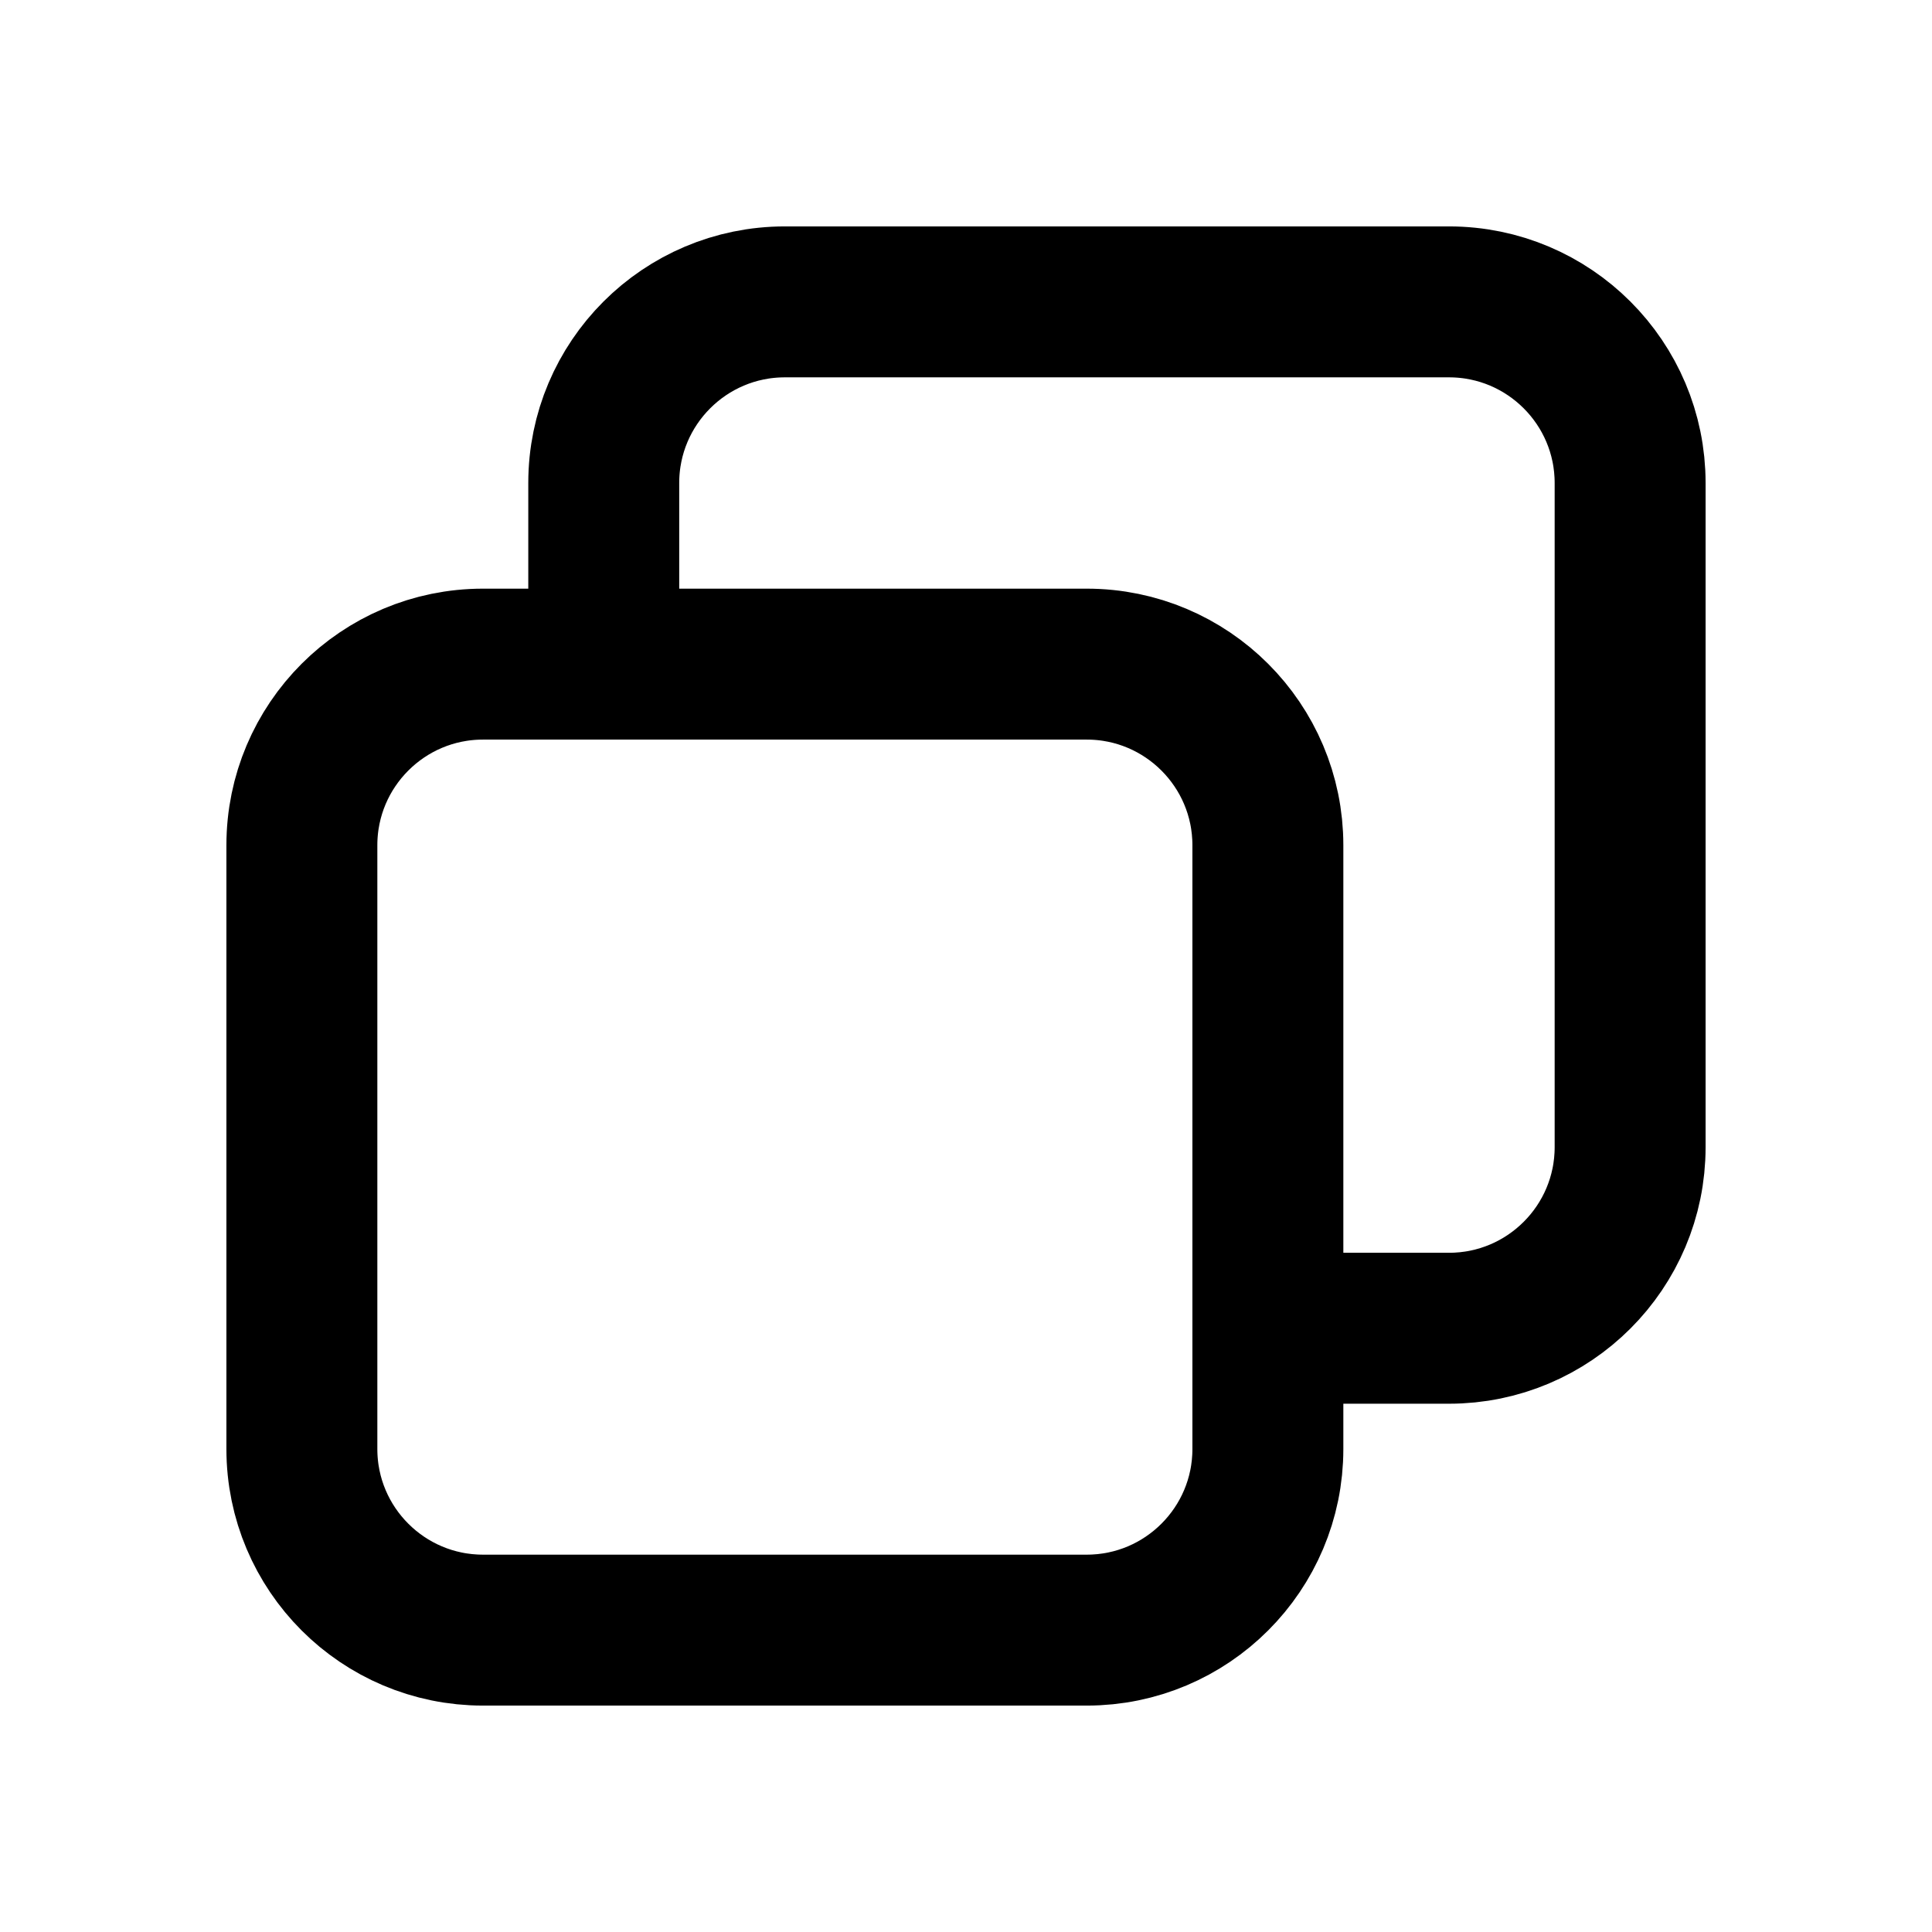
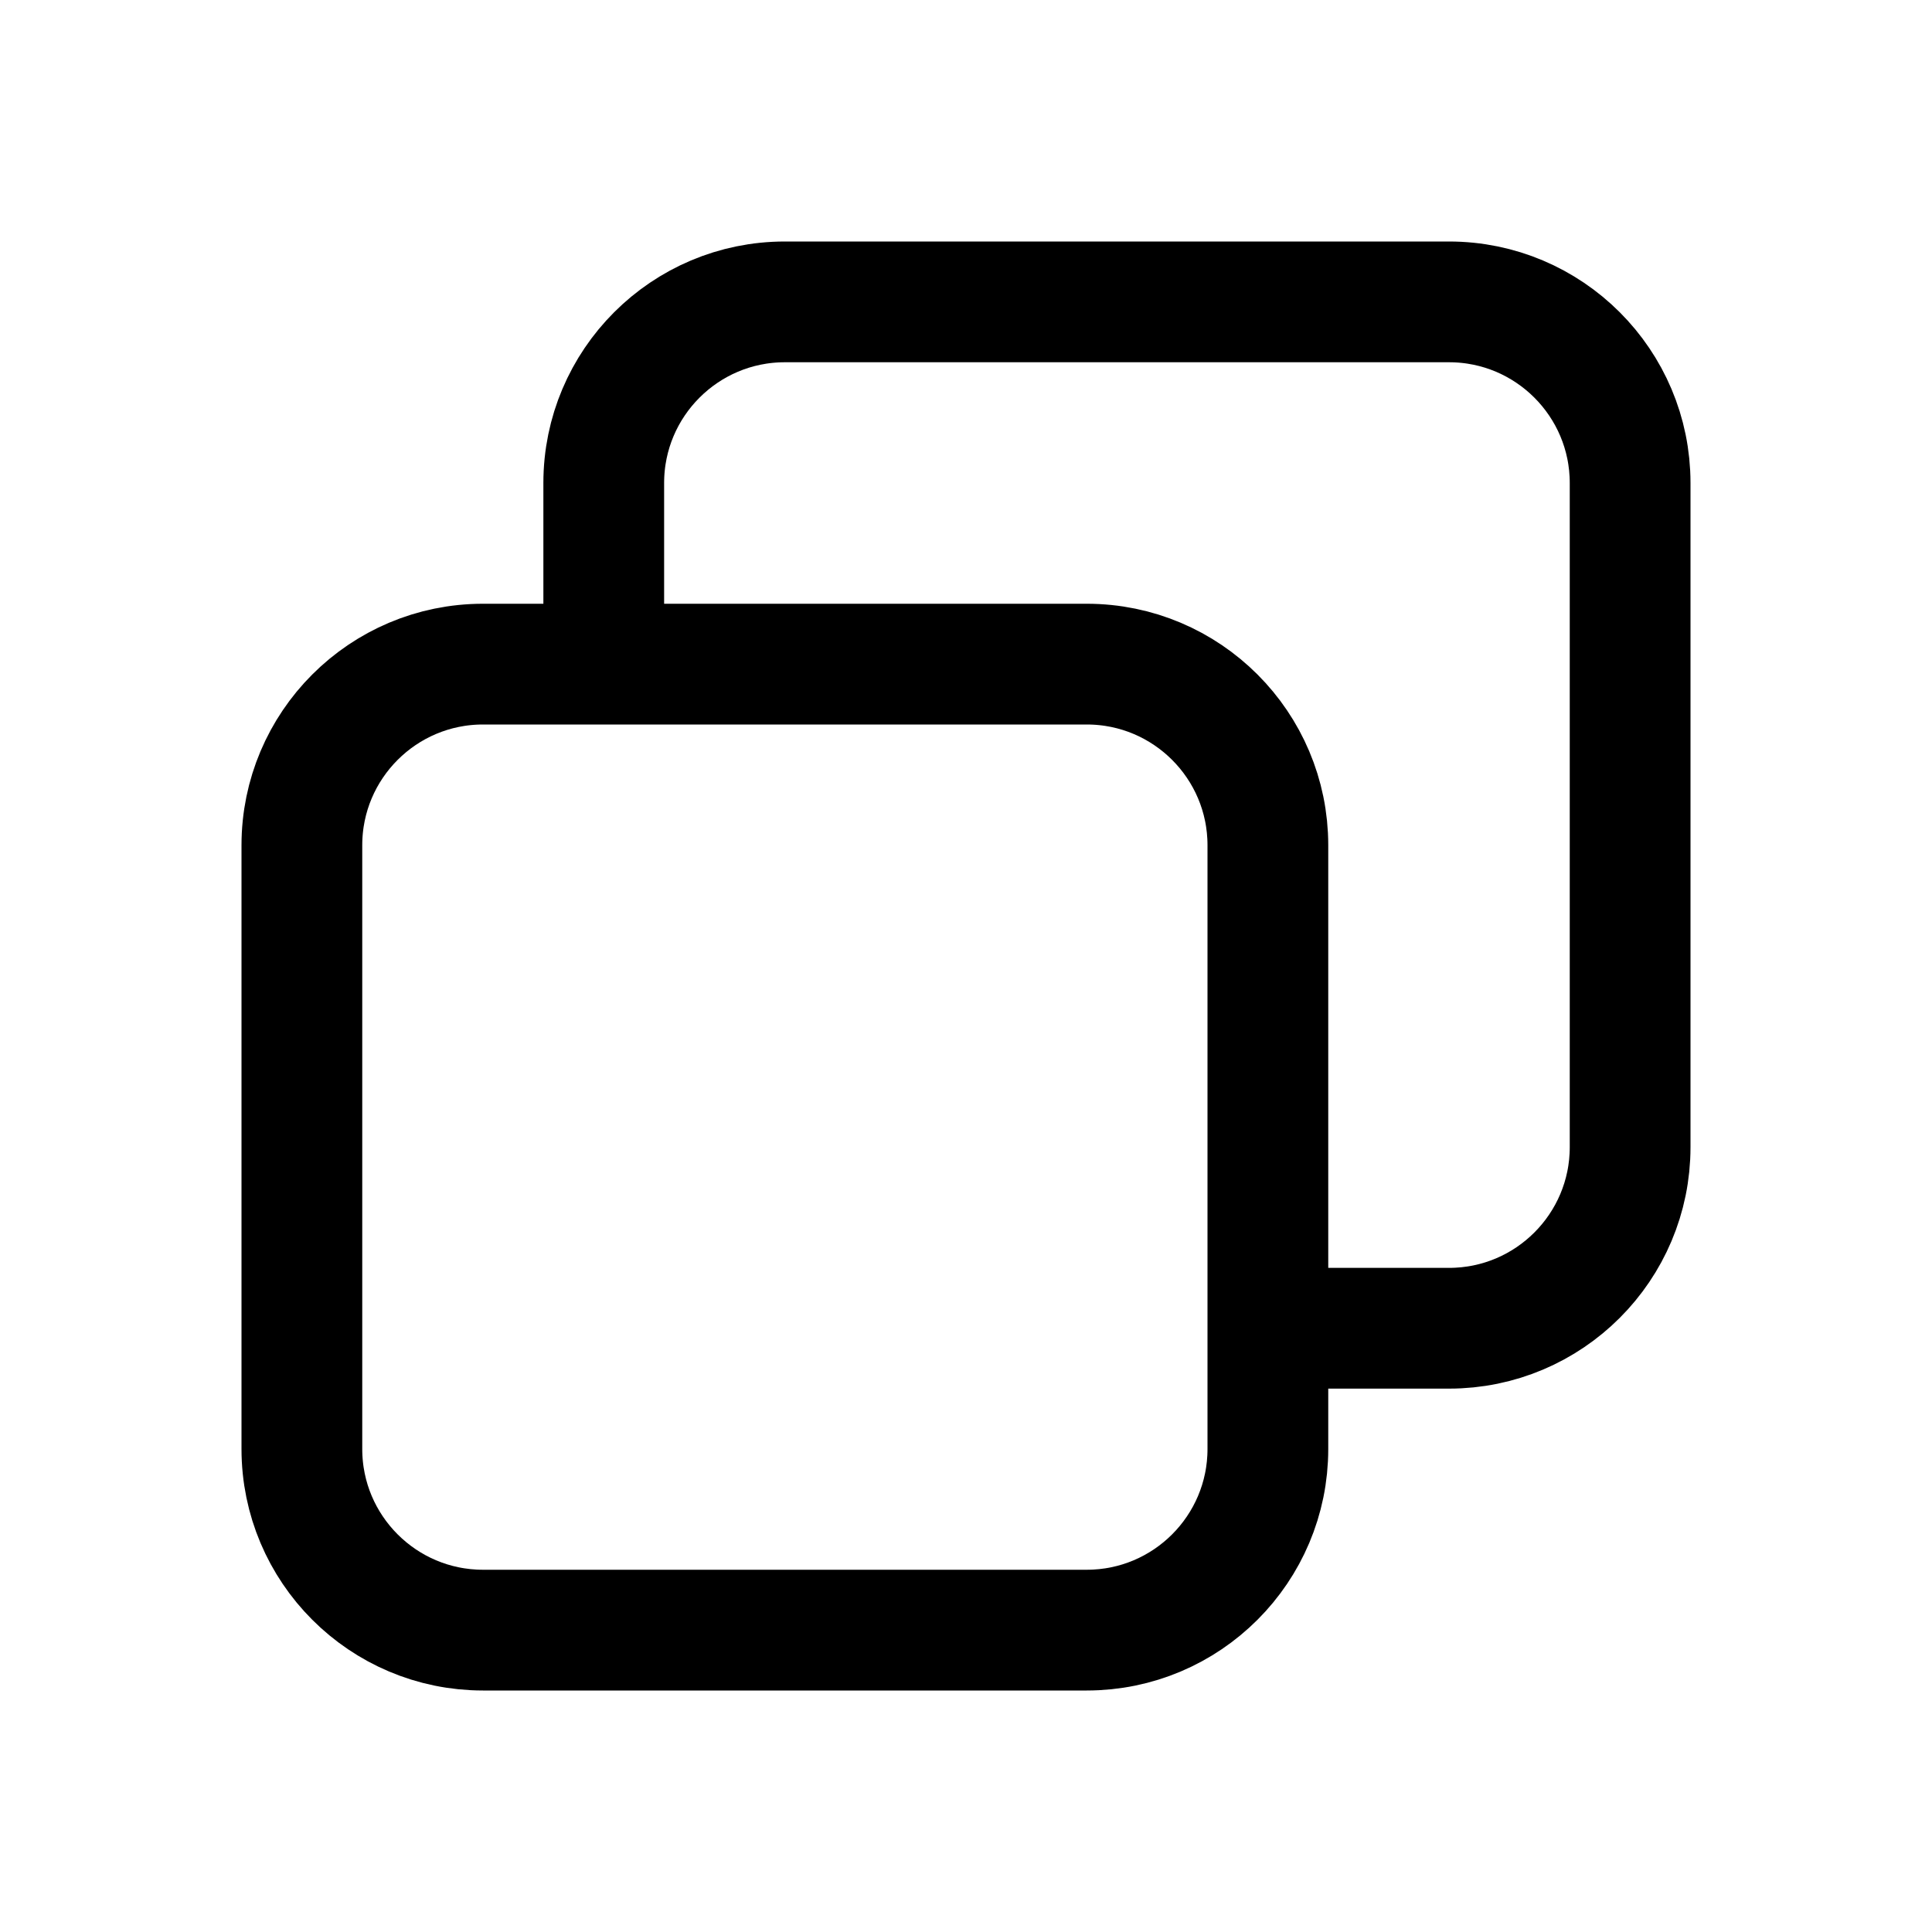
<svg xmlns="http://www.w3.org/2000/svg" width="16" height="16" viewBox="0 0 16 16" fill="none">
-   <path d="M5 5.5V4C5 3.172 5.672 2.5 6.5 2.5H12C12.828 2.5 13.5 3.172 13.5 4V9.5C13.5 10.328 12.828 11 12 11H10.5M5 5.5H4C3.172 5.5 2.5 6.172 2.5 7V12C2.5 12.828 3.172 13.5 4 13.5H9C9.828 13.5 10.5 12.828 10.5 12V11M5 5.5H9C9.828 5.5 10.5 6.172 10.5 7V11" stroke="currentColor" stroke-width="1.25" stroke-linecap="round" stroke-linejoin="round" />
+   <path d="M5 5.5V4C5 3.172 5.672 2.5 6.5 2.5H12C12.828 2.5 13.5 3.172 13.5 4V9.5C13.5 10.328 12.828 11 12 11H10.5M5 5.5H4C3.172 5.5 2.5 6.172 2.5 7V12C2.5 12.828 3.172 13.5 4 13.5H9C9.828 13.5 10.5 12.828 10.5 12V11M5 5.5H9C9.828 5.5 10.5 6.172 10.5 7V11" stroke="currentColor" stroke-linecap="round" stroke-linejoin="round" />
</svg>
